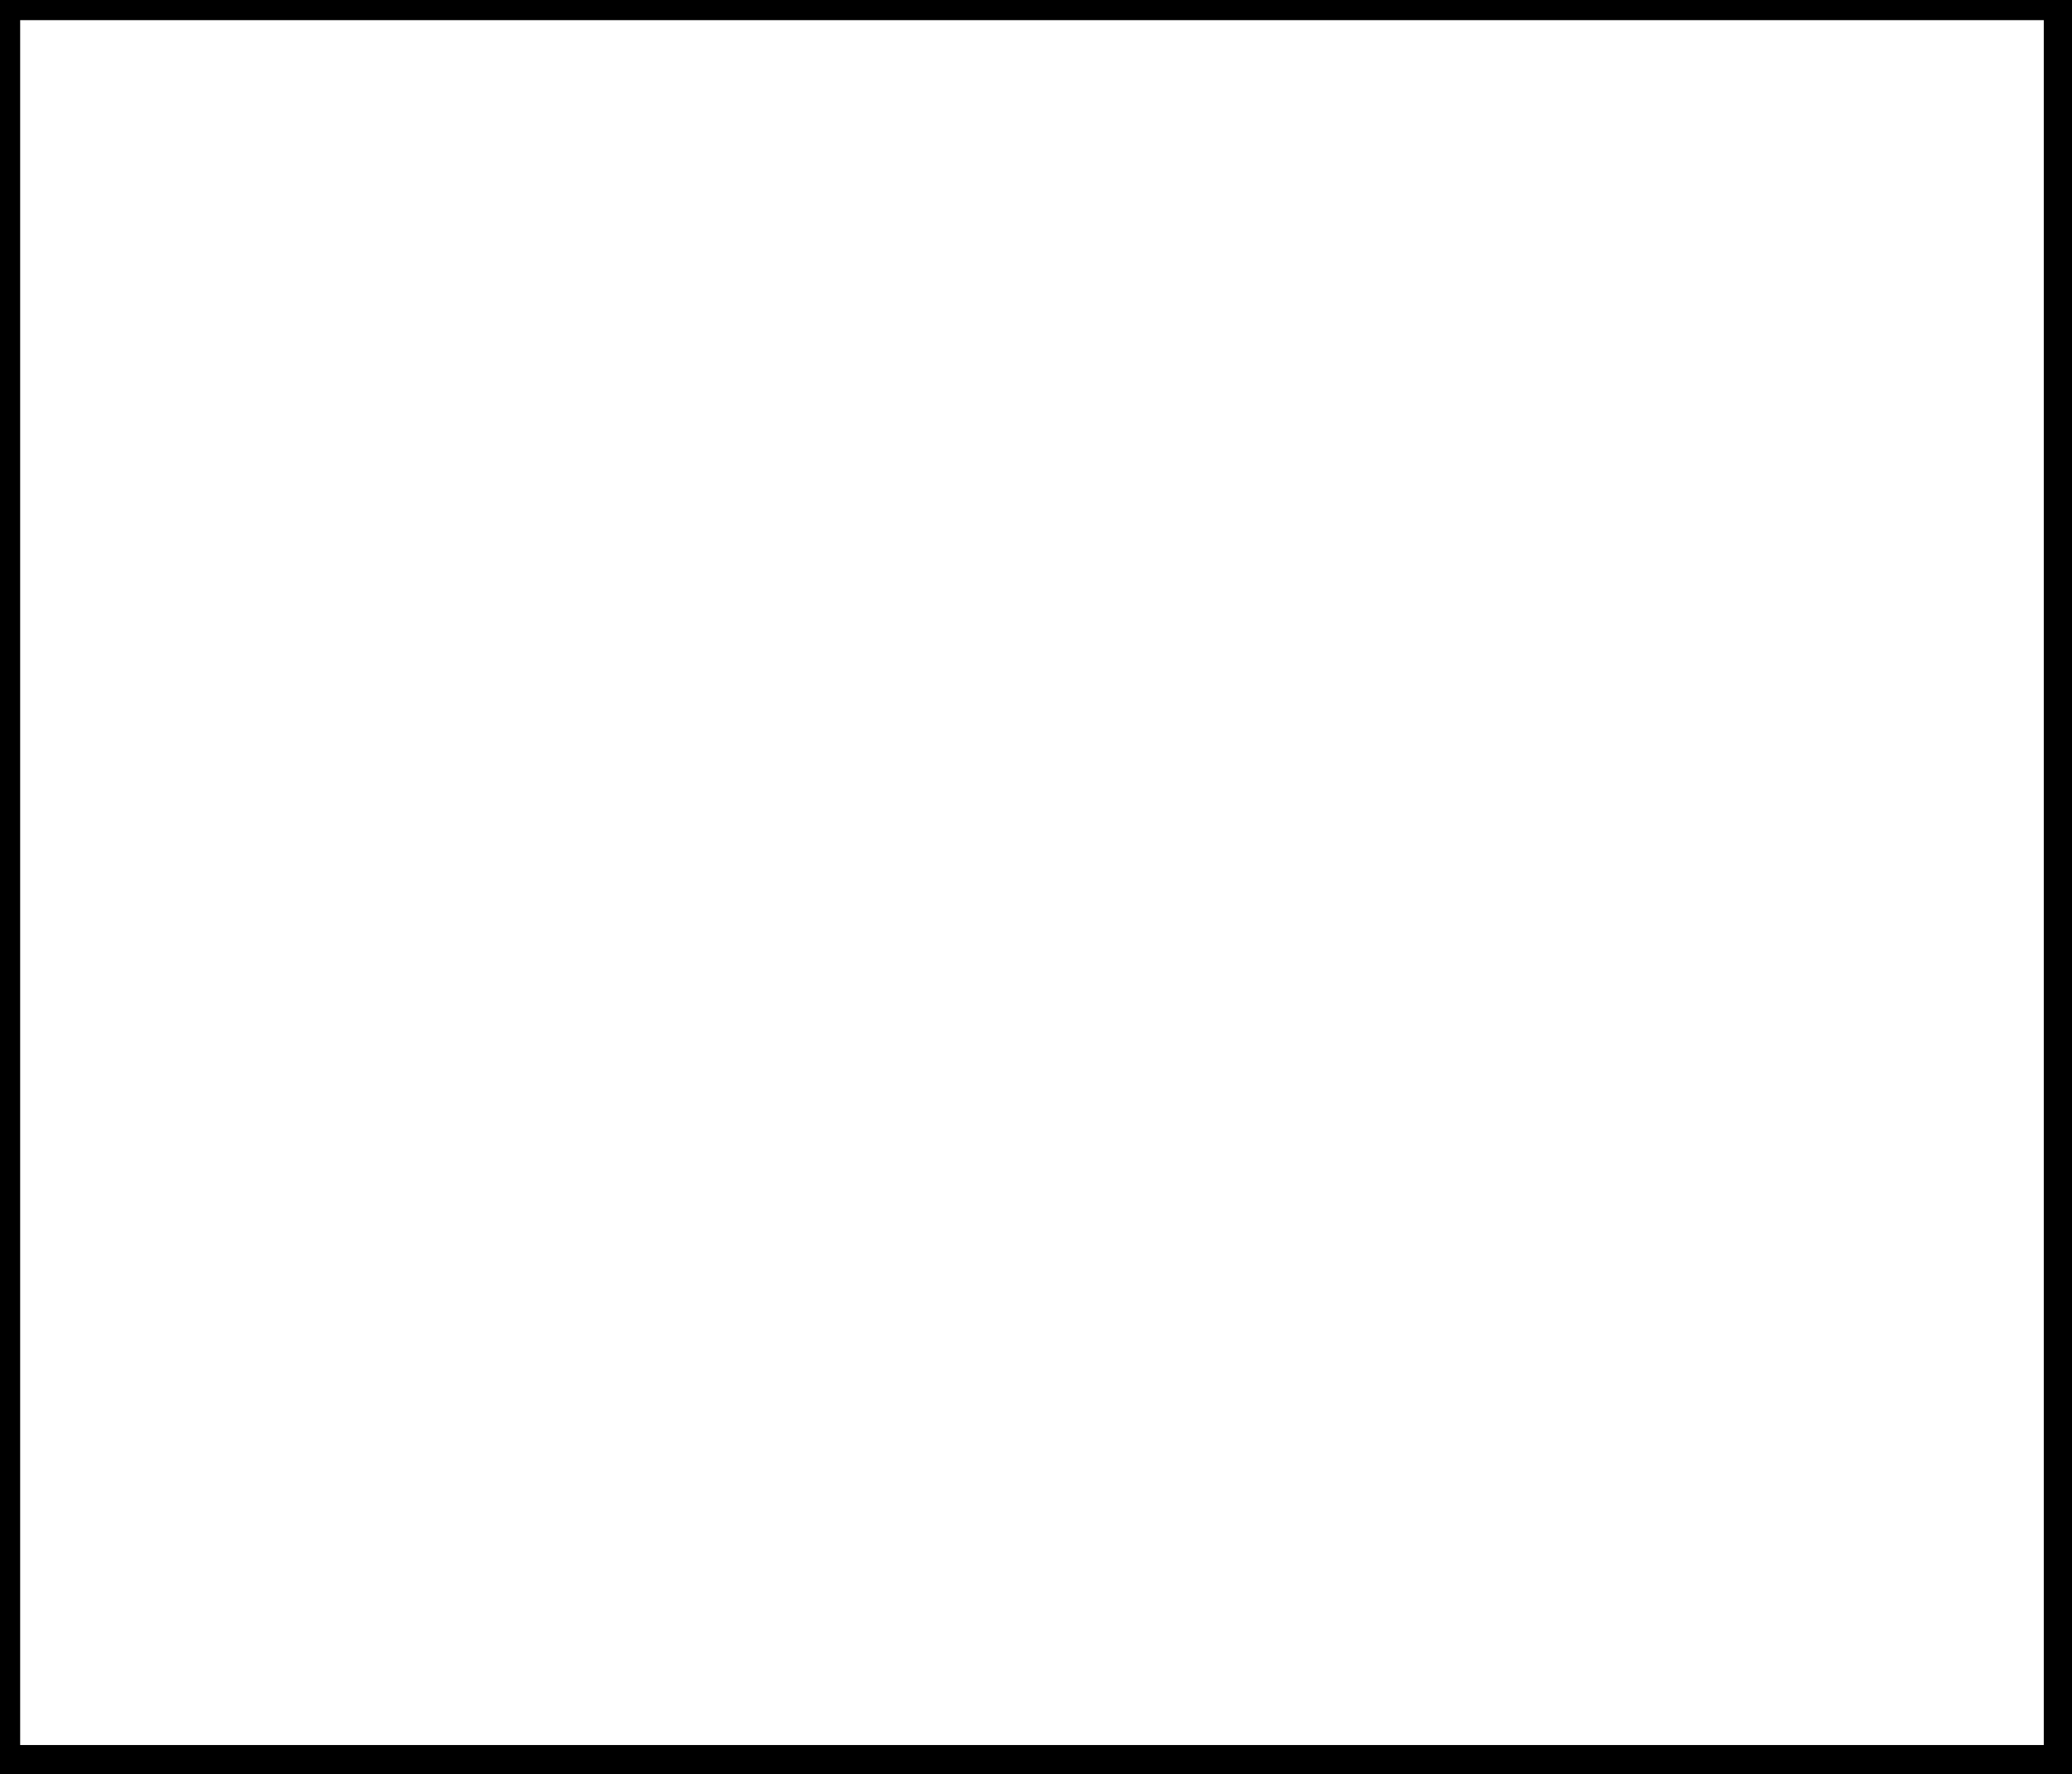
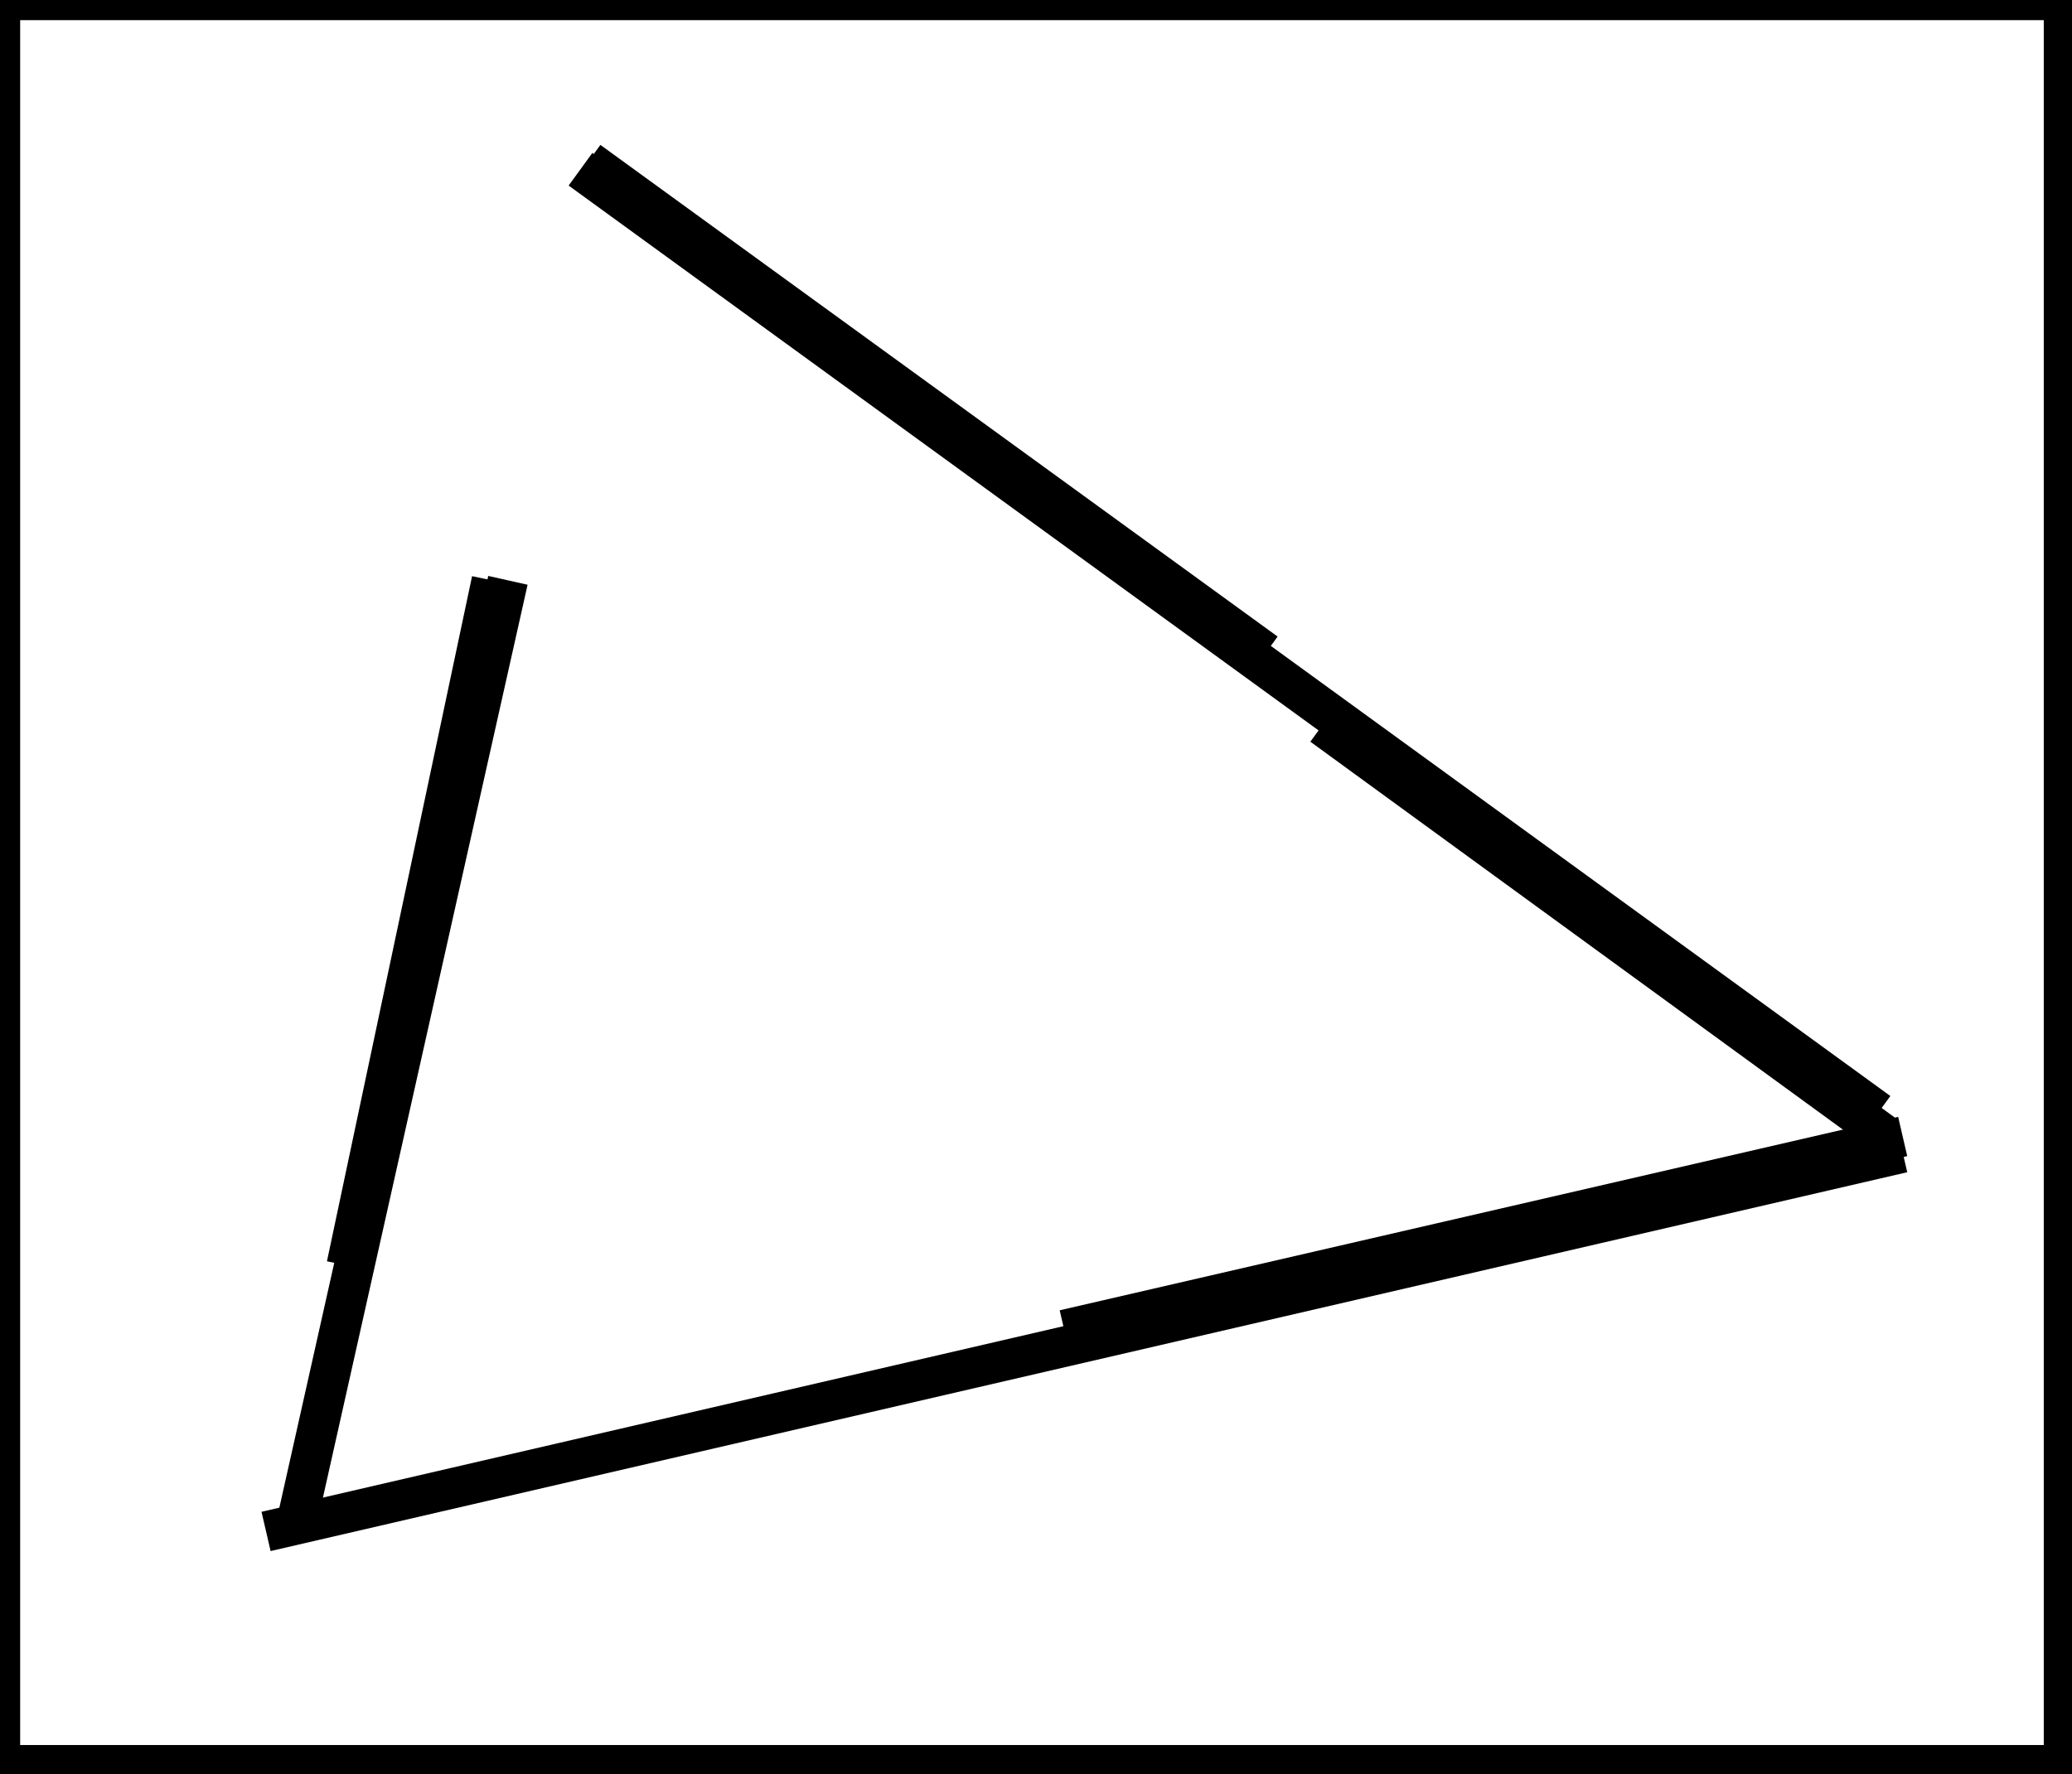
<svg xmlns="http://www.w3.org/2000/svg" baseProfile="full" height="220" version="1.1" width="257">
  <defs />
  <rect fill="white" height="220" width="257" x="0" y="0" />
+   <path d="M 33,190 L 236,143" fill="none" stroke="black" stroke-width="5" />
+   <path d="M 72,21 L 233,138" fill="none" stroke="black" stroke-width="5" />
+   <path d="M 132,165 L 236,141" fill="none" stroke="black" stroke-width="5" />
+   <path d="M 164,90 L 234,141" fill="none" stroke="black" stroke-width="5" />
+   <path d="M 73,20 L 157,81" fill="none" stroke="black" stroke-width="5" />
+   <path d="M 37,188 L 63,72" fill="none" stroke="black" stroke-width="5" />
+   <path d="M 43,157 L 61,72" fill="none" stroke="black" stroke-width="5" />
  <path d="M 0,0 L 0,219 L 256,219 L 256,0 Z" fill="none" stroke="black" stroke-width="5" />
</svg>
